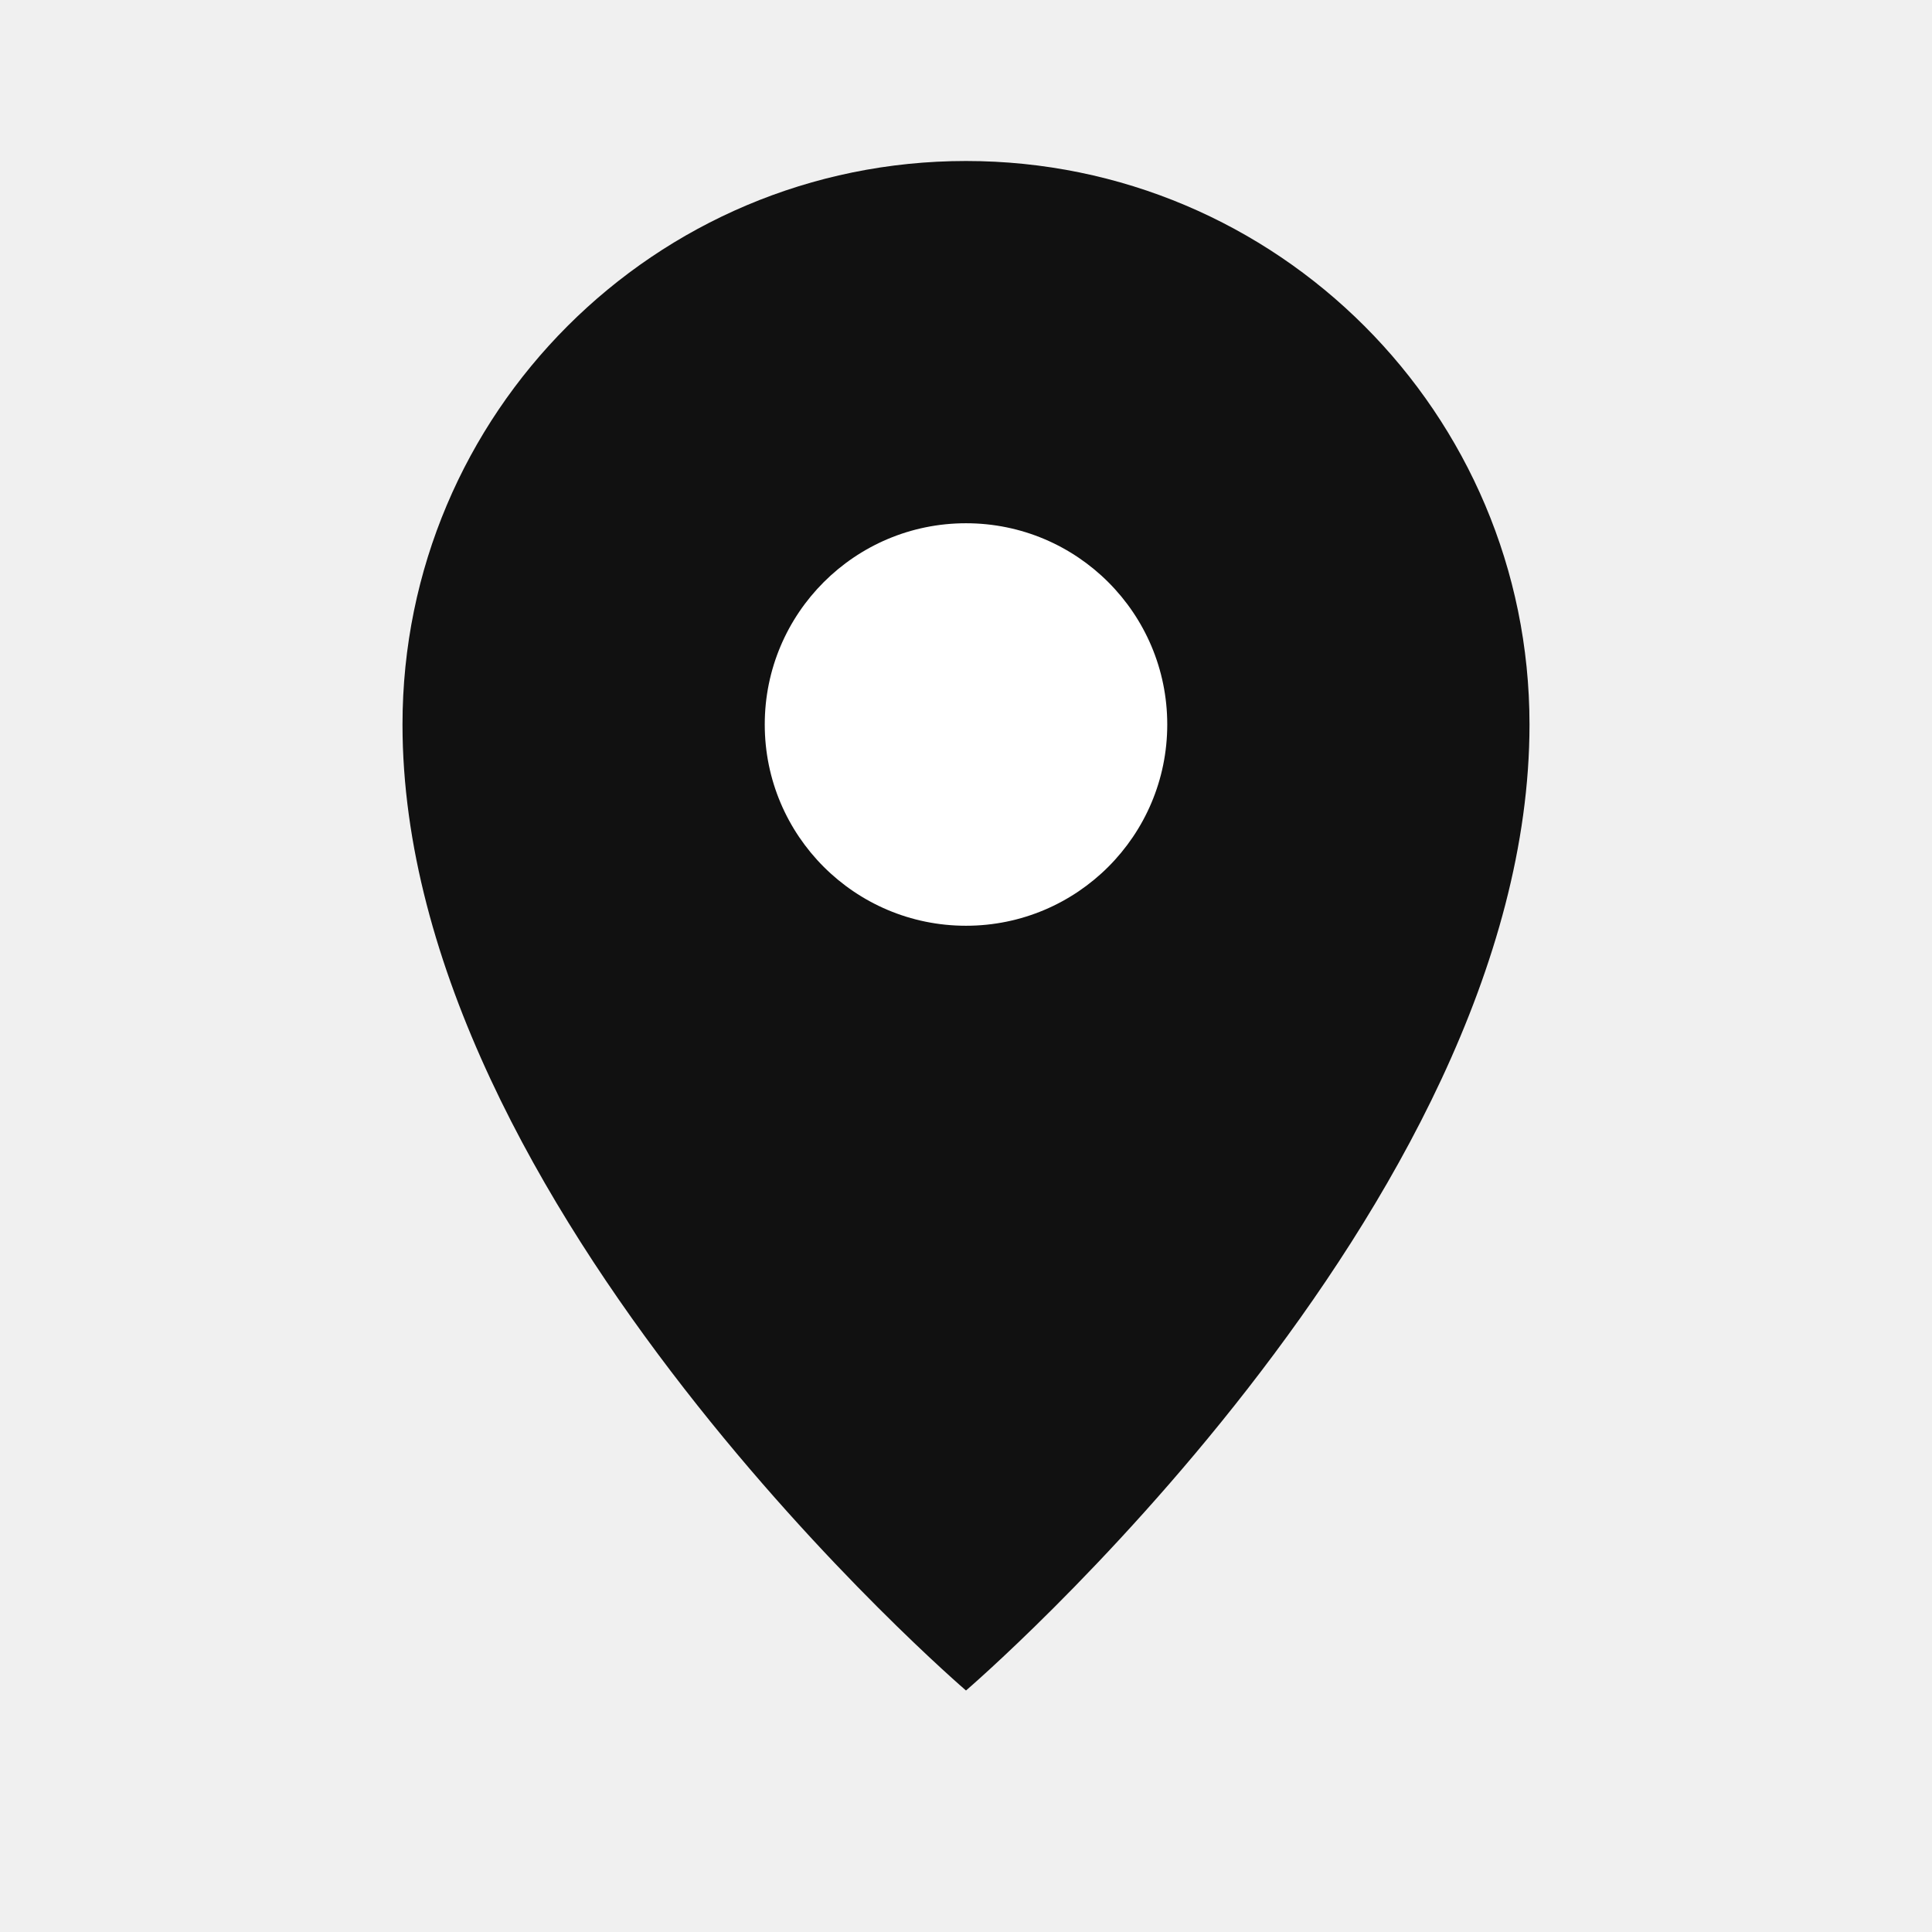
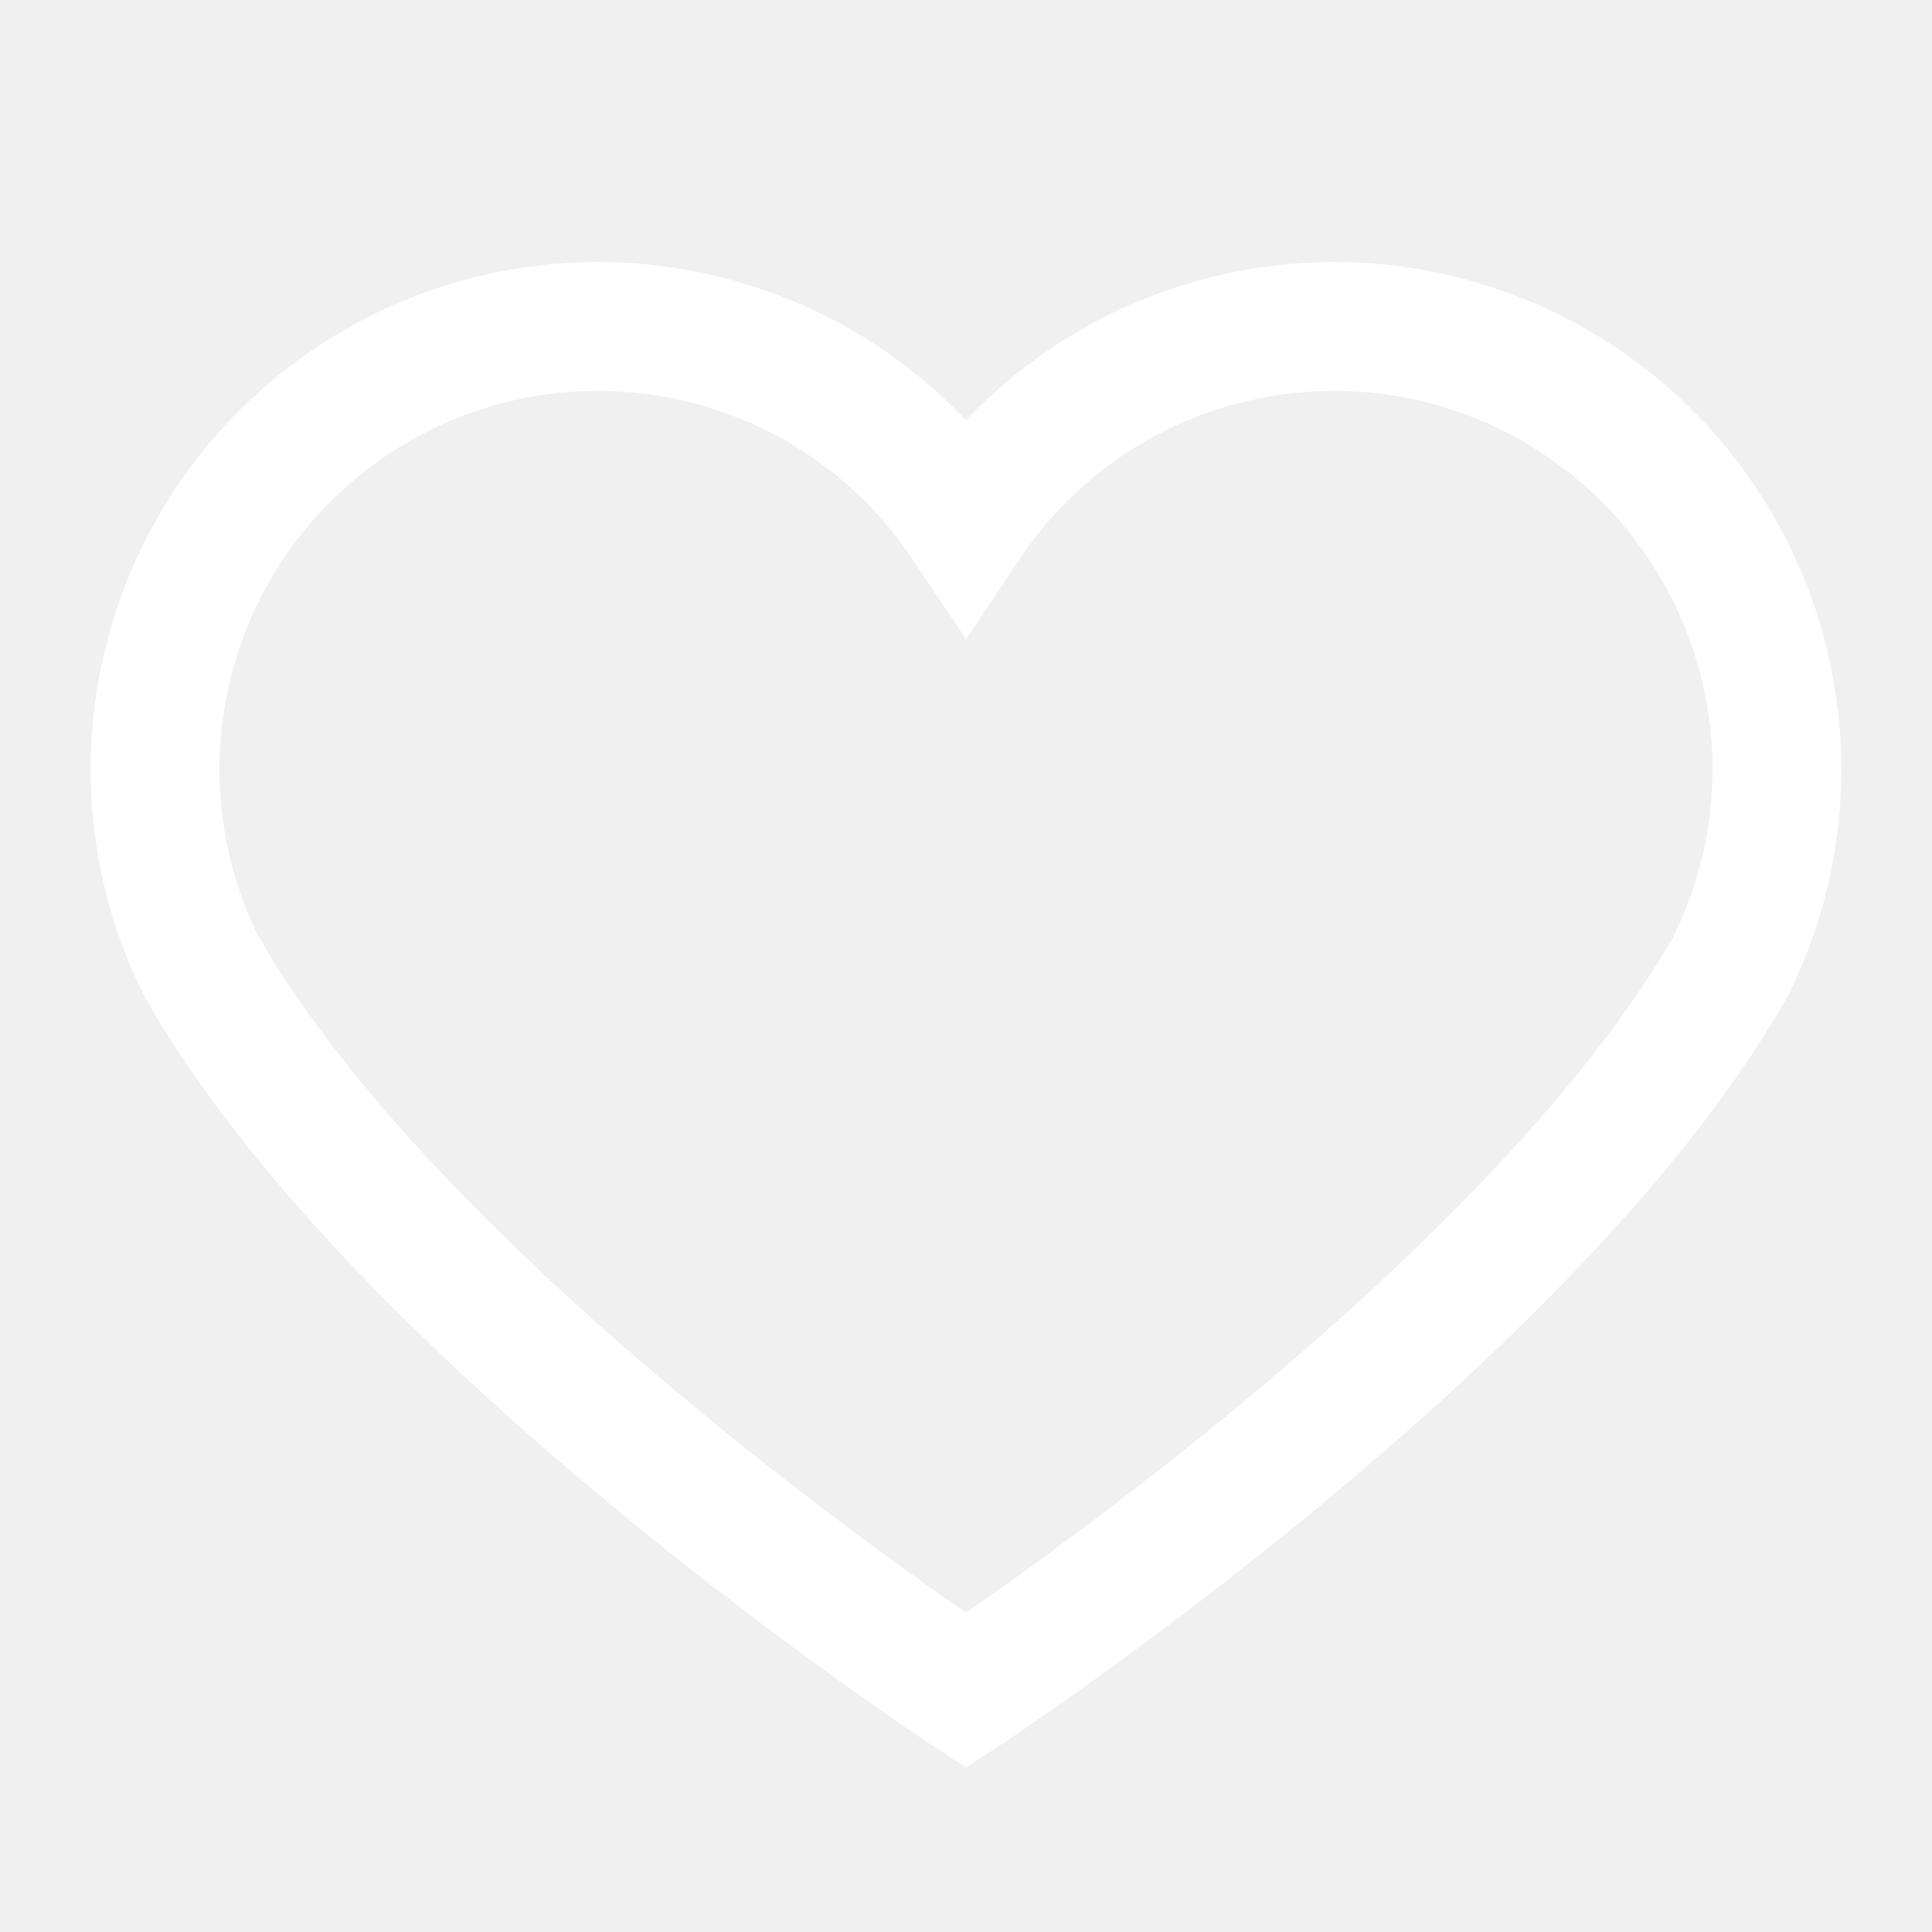
<svg xmlns="http://www.w3.org/2000/svg" width="24" height="24" viewBox="0 0 24 24" fill="none">
-   <path d="M12 21s7-6 7-12a7 7 0 10-14 0c0 6 7 12 7 12z" fill="#111111" />
-   <circle cx="12" cy="9" r="2.5" fill="#fff" />
+   <path d="M12 21s-7-4.6-9.5-9A5.5 5.5 0 0112 6.5 5.5 5.5 0 0121.5 12c-2.5 4.4-9.5 9-9.5 9z" stroke="#fff" stroke-width="1.6" fill="none" />
</svg>
